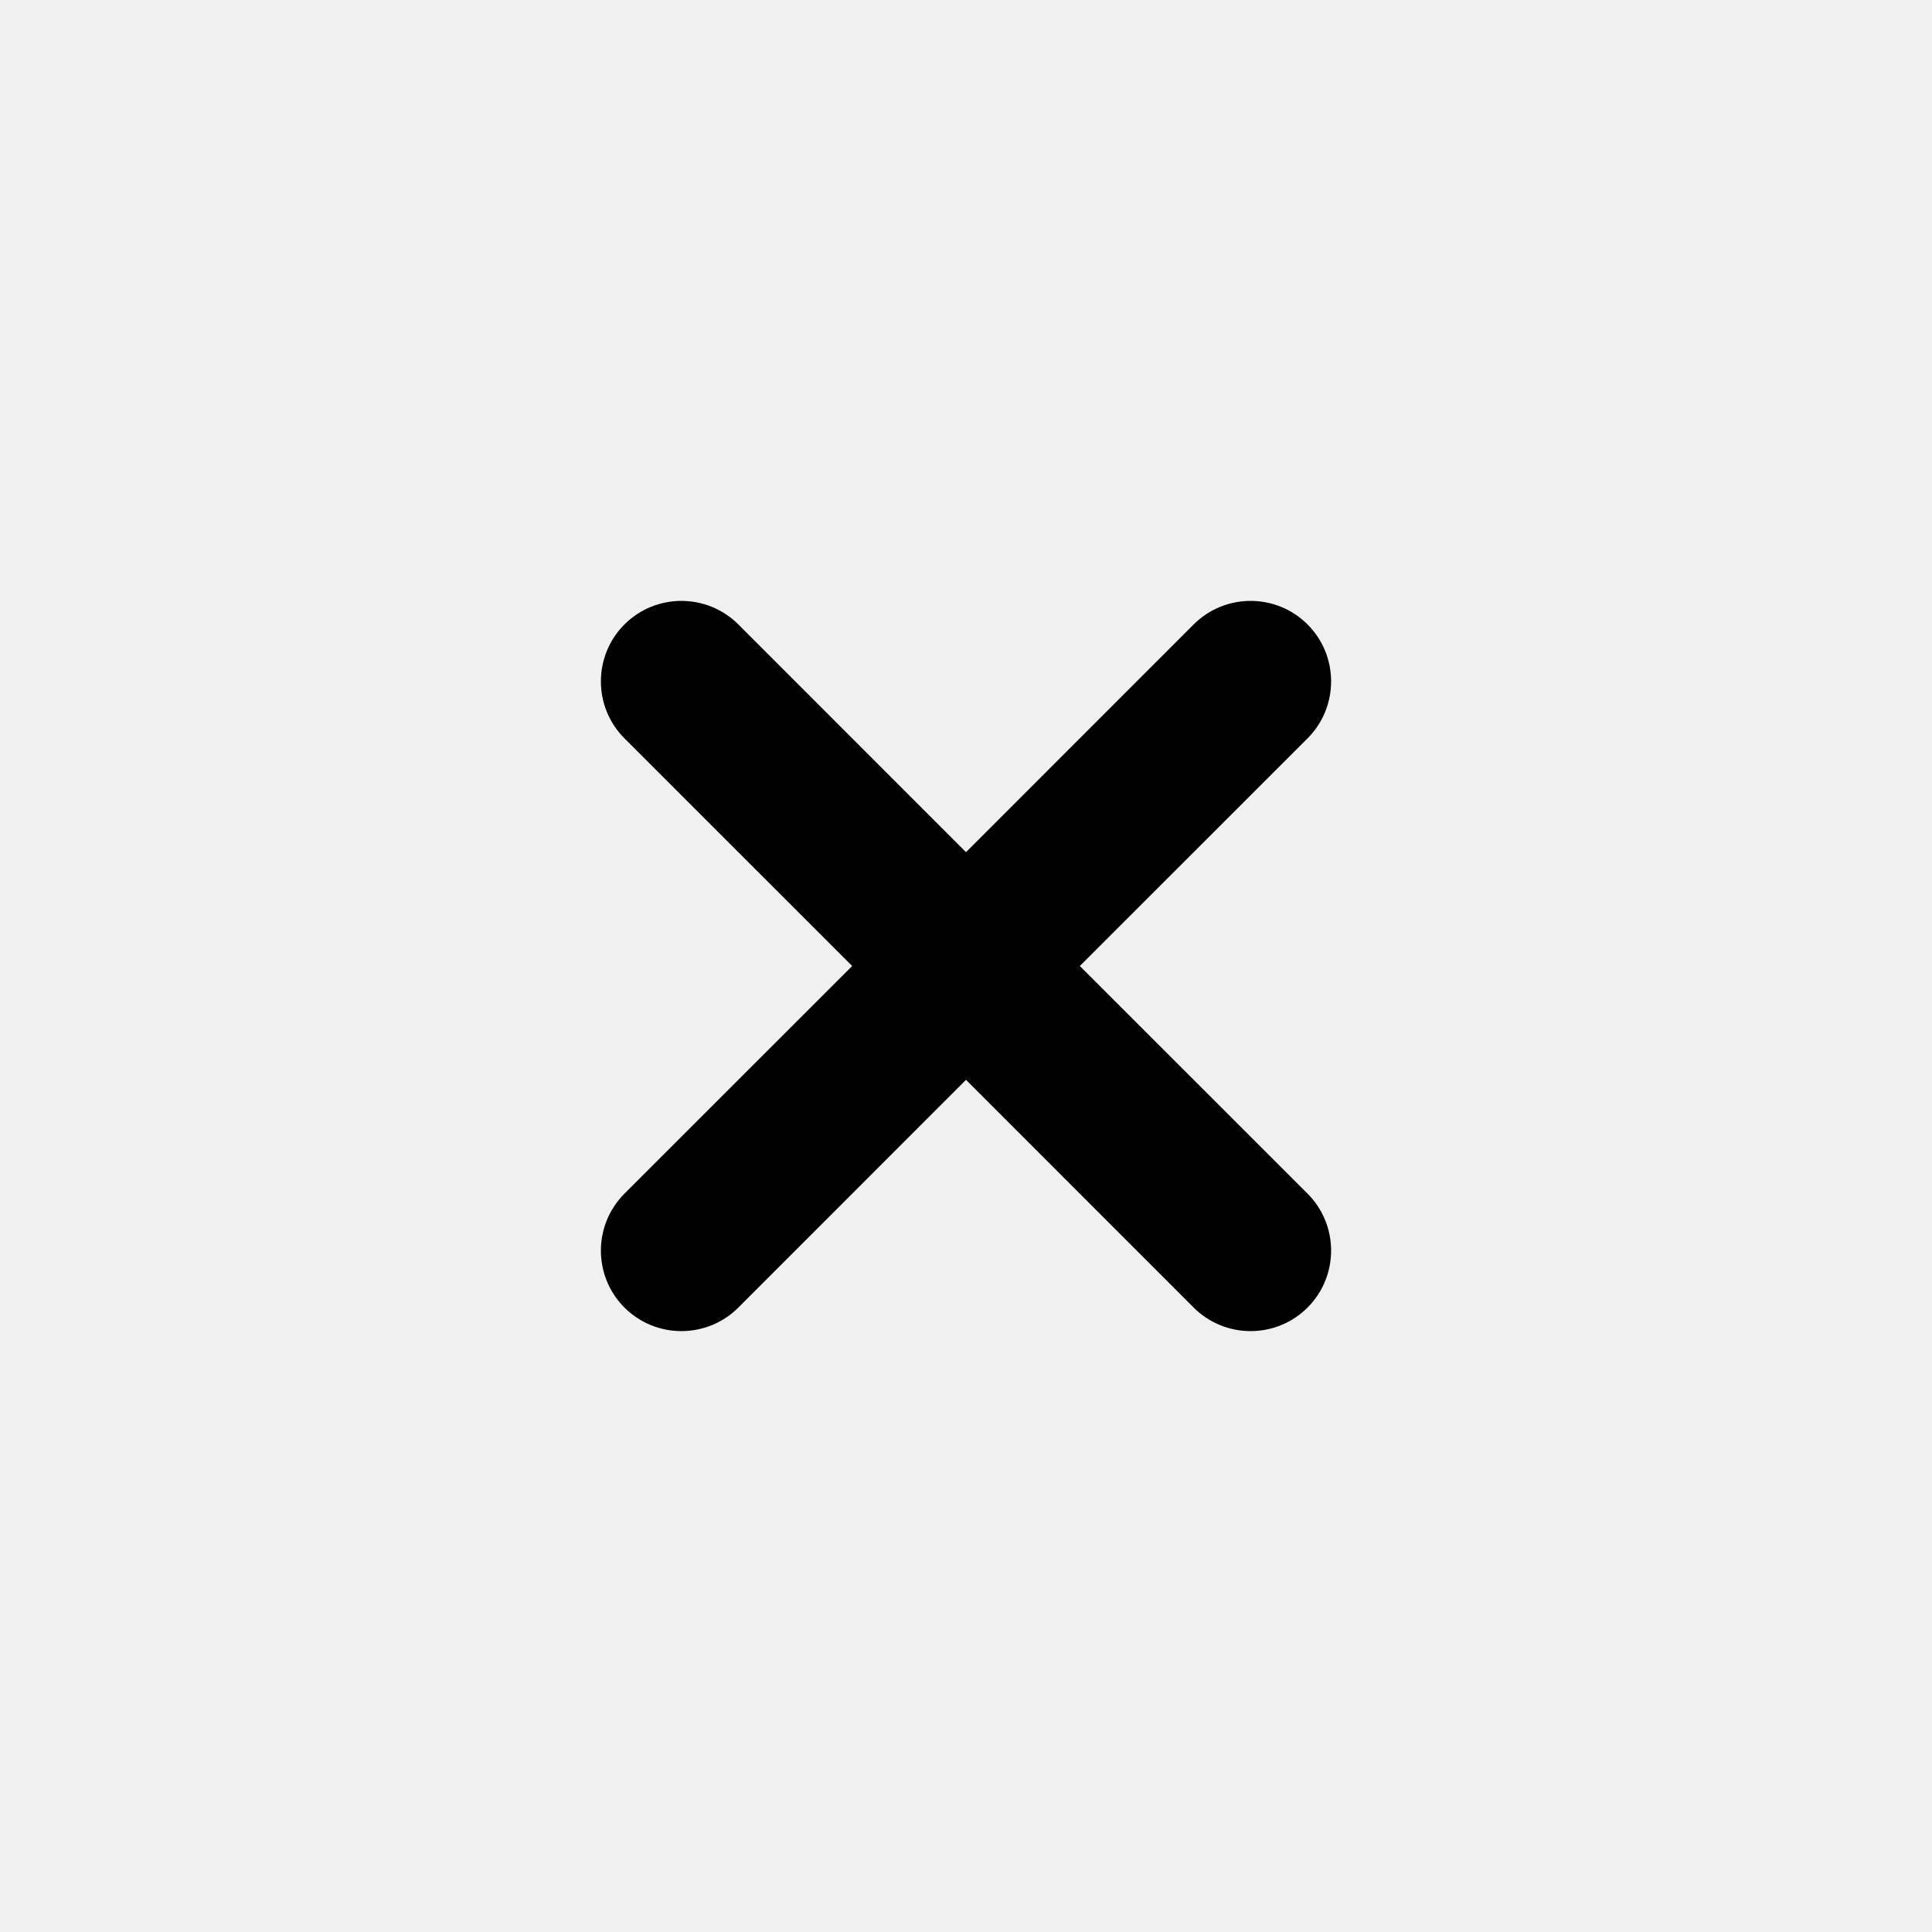
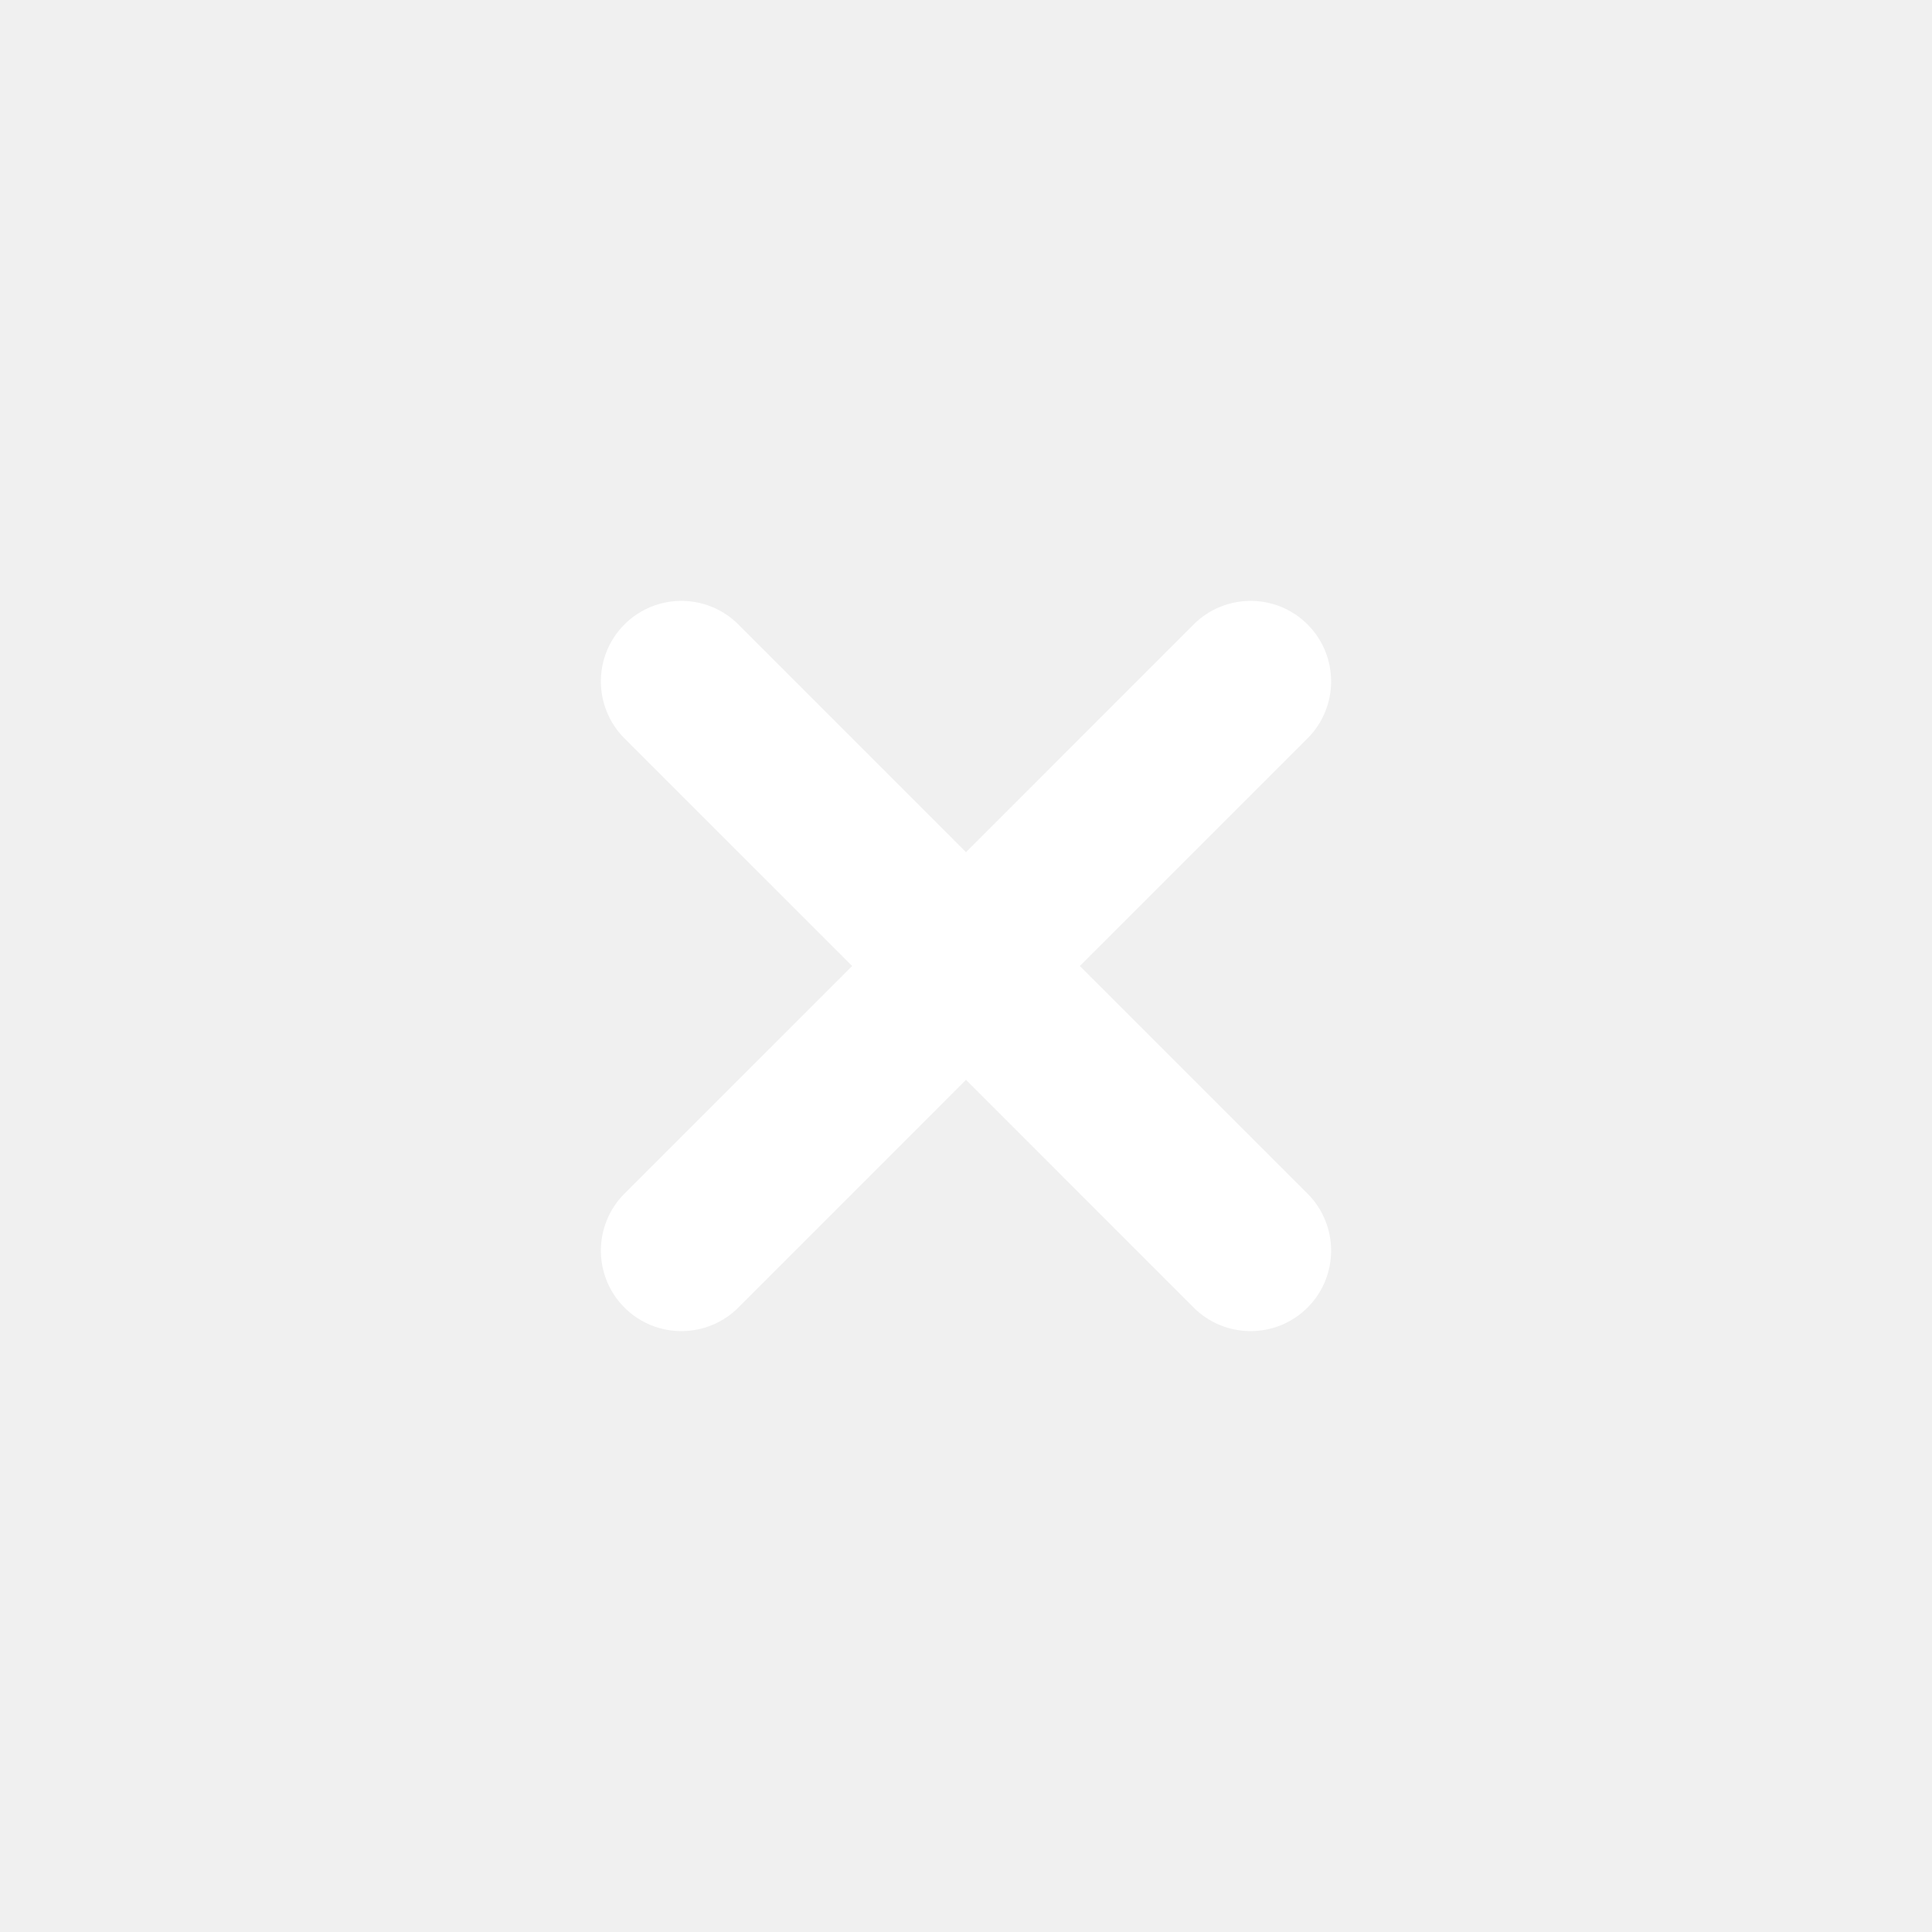
<svg xmlns="http://www.w3.org/2000/svg" width="24" height="24" viewBox="0 0 24 24" fill="none">
-   <path fill-rule="evenodd" clip-rule="evenodd" d="M16.243 7.757C16.633 8.148 16.633 8.781 16.243 9.172L13.414 12L16.243 14.828C16.633 15.219 16.633 15.852 16.243 16.243C15.852 16.633 15.219 16.633 14.828 16.243L12 13.414L9.172 16.243C8.781 16.633 8.148 16.633 7.757 16.243C7.367 15.852 7.367 15.219 7.757 14.828L10.586 12L7.757 9.172C7.367 8.781 7.367 8.148 7.757 7.757C8.148 7.367 8.781 7.367 9.172 7.757L12 10.586L14.828 7.757C15.219 7.367 15.852 7.367 16.243 7.757Z" fill="black" />
+   <path fill-rule="evenodd" clip-rule="evenodd" d="M16.243 7.757C16.633 8.148 16.633 8.781 16.243 9.172L13.414 12L16.243 14.828C16.633 15.219 16.633 15.852 16.243 16.243C15.852 16.633 15.219 16.633 14.828 16.243L12 13.414L9.172 16.243C8.781 16.633 8.148 16.633 7.757 16.243C7.367 15.852 7.367 15.219 7.757 14.828L10.586 12L7.757 9.172C7.367 8.781 7.367 8.148 7.757 7.757C8.148 7.367 8.781 7.367 9.172 7.757L12 10.586L14.828 7.757C15.219 7.367 15.852 7.367 16.243 7.757Z" fill="white" />
</svg>
